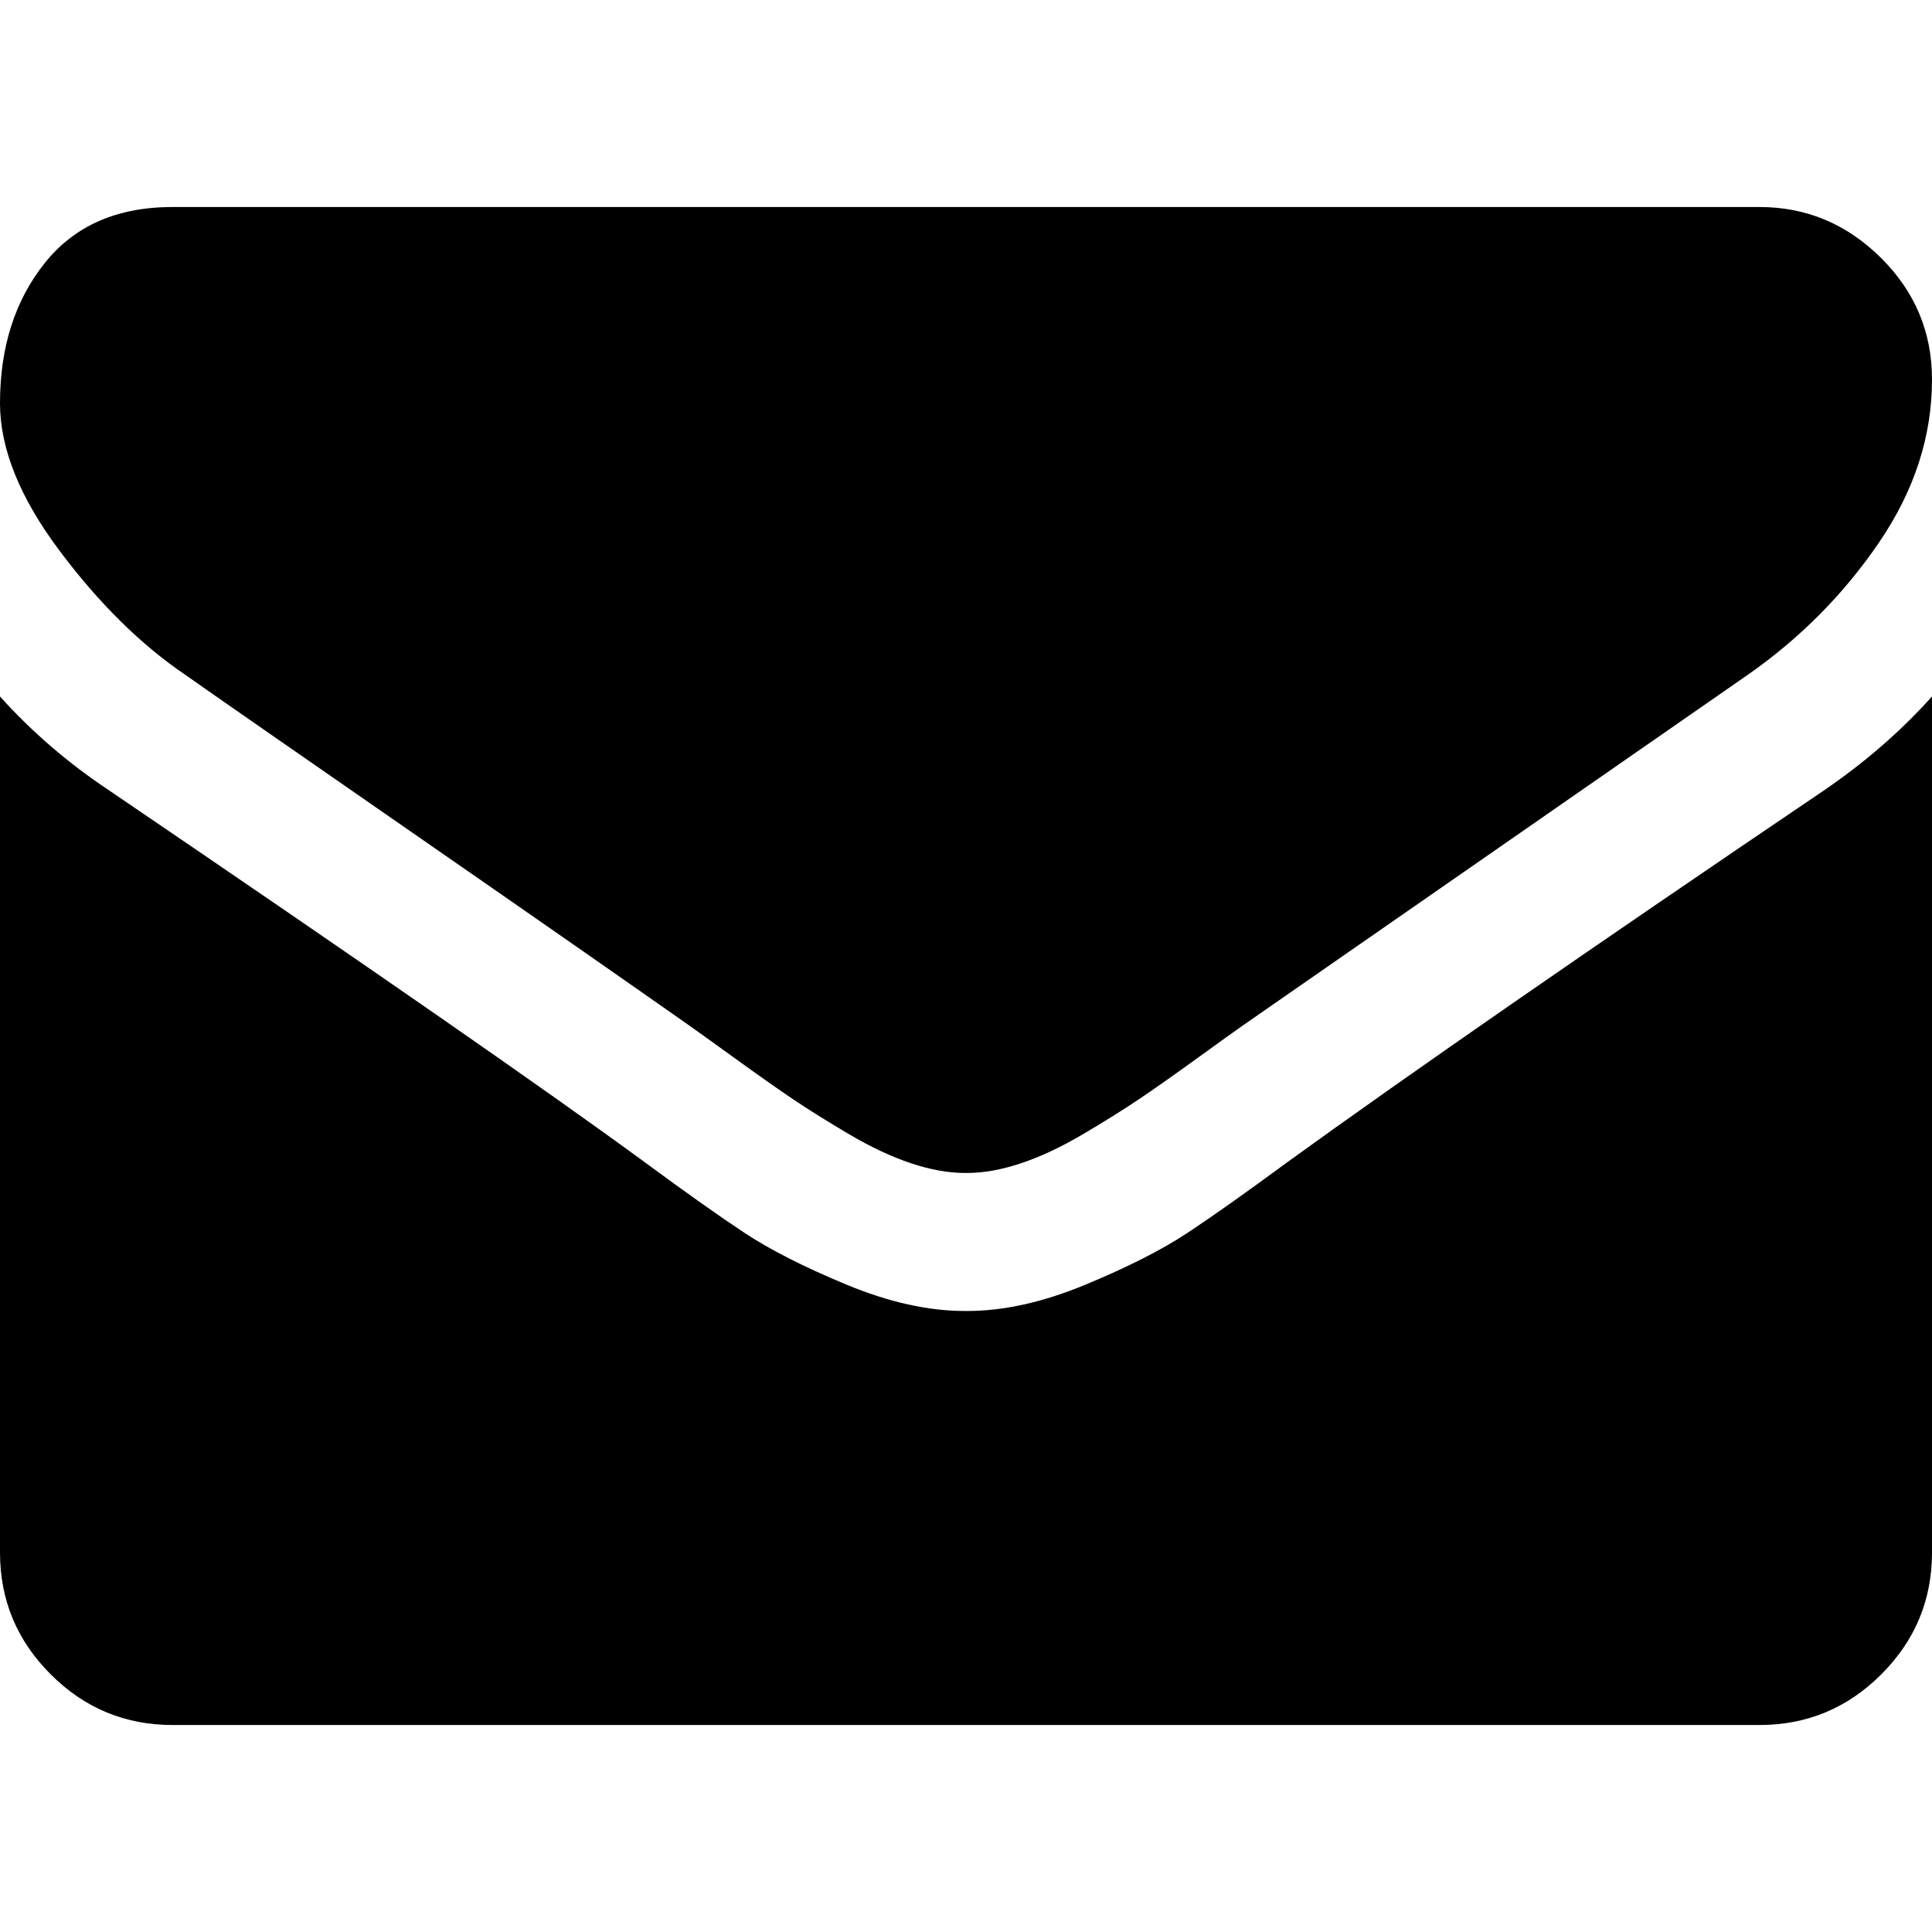
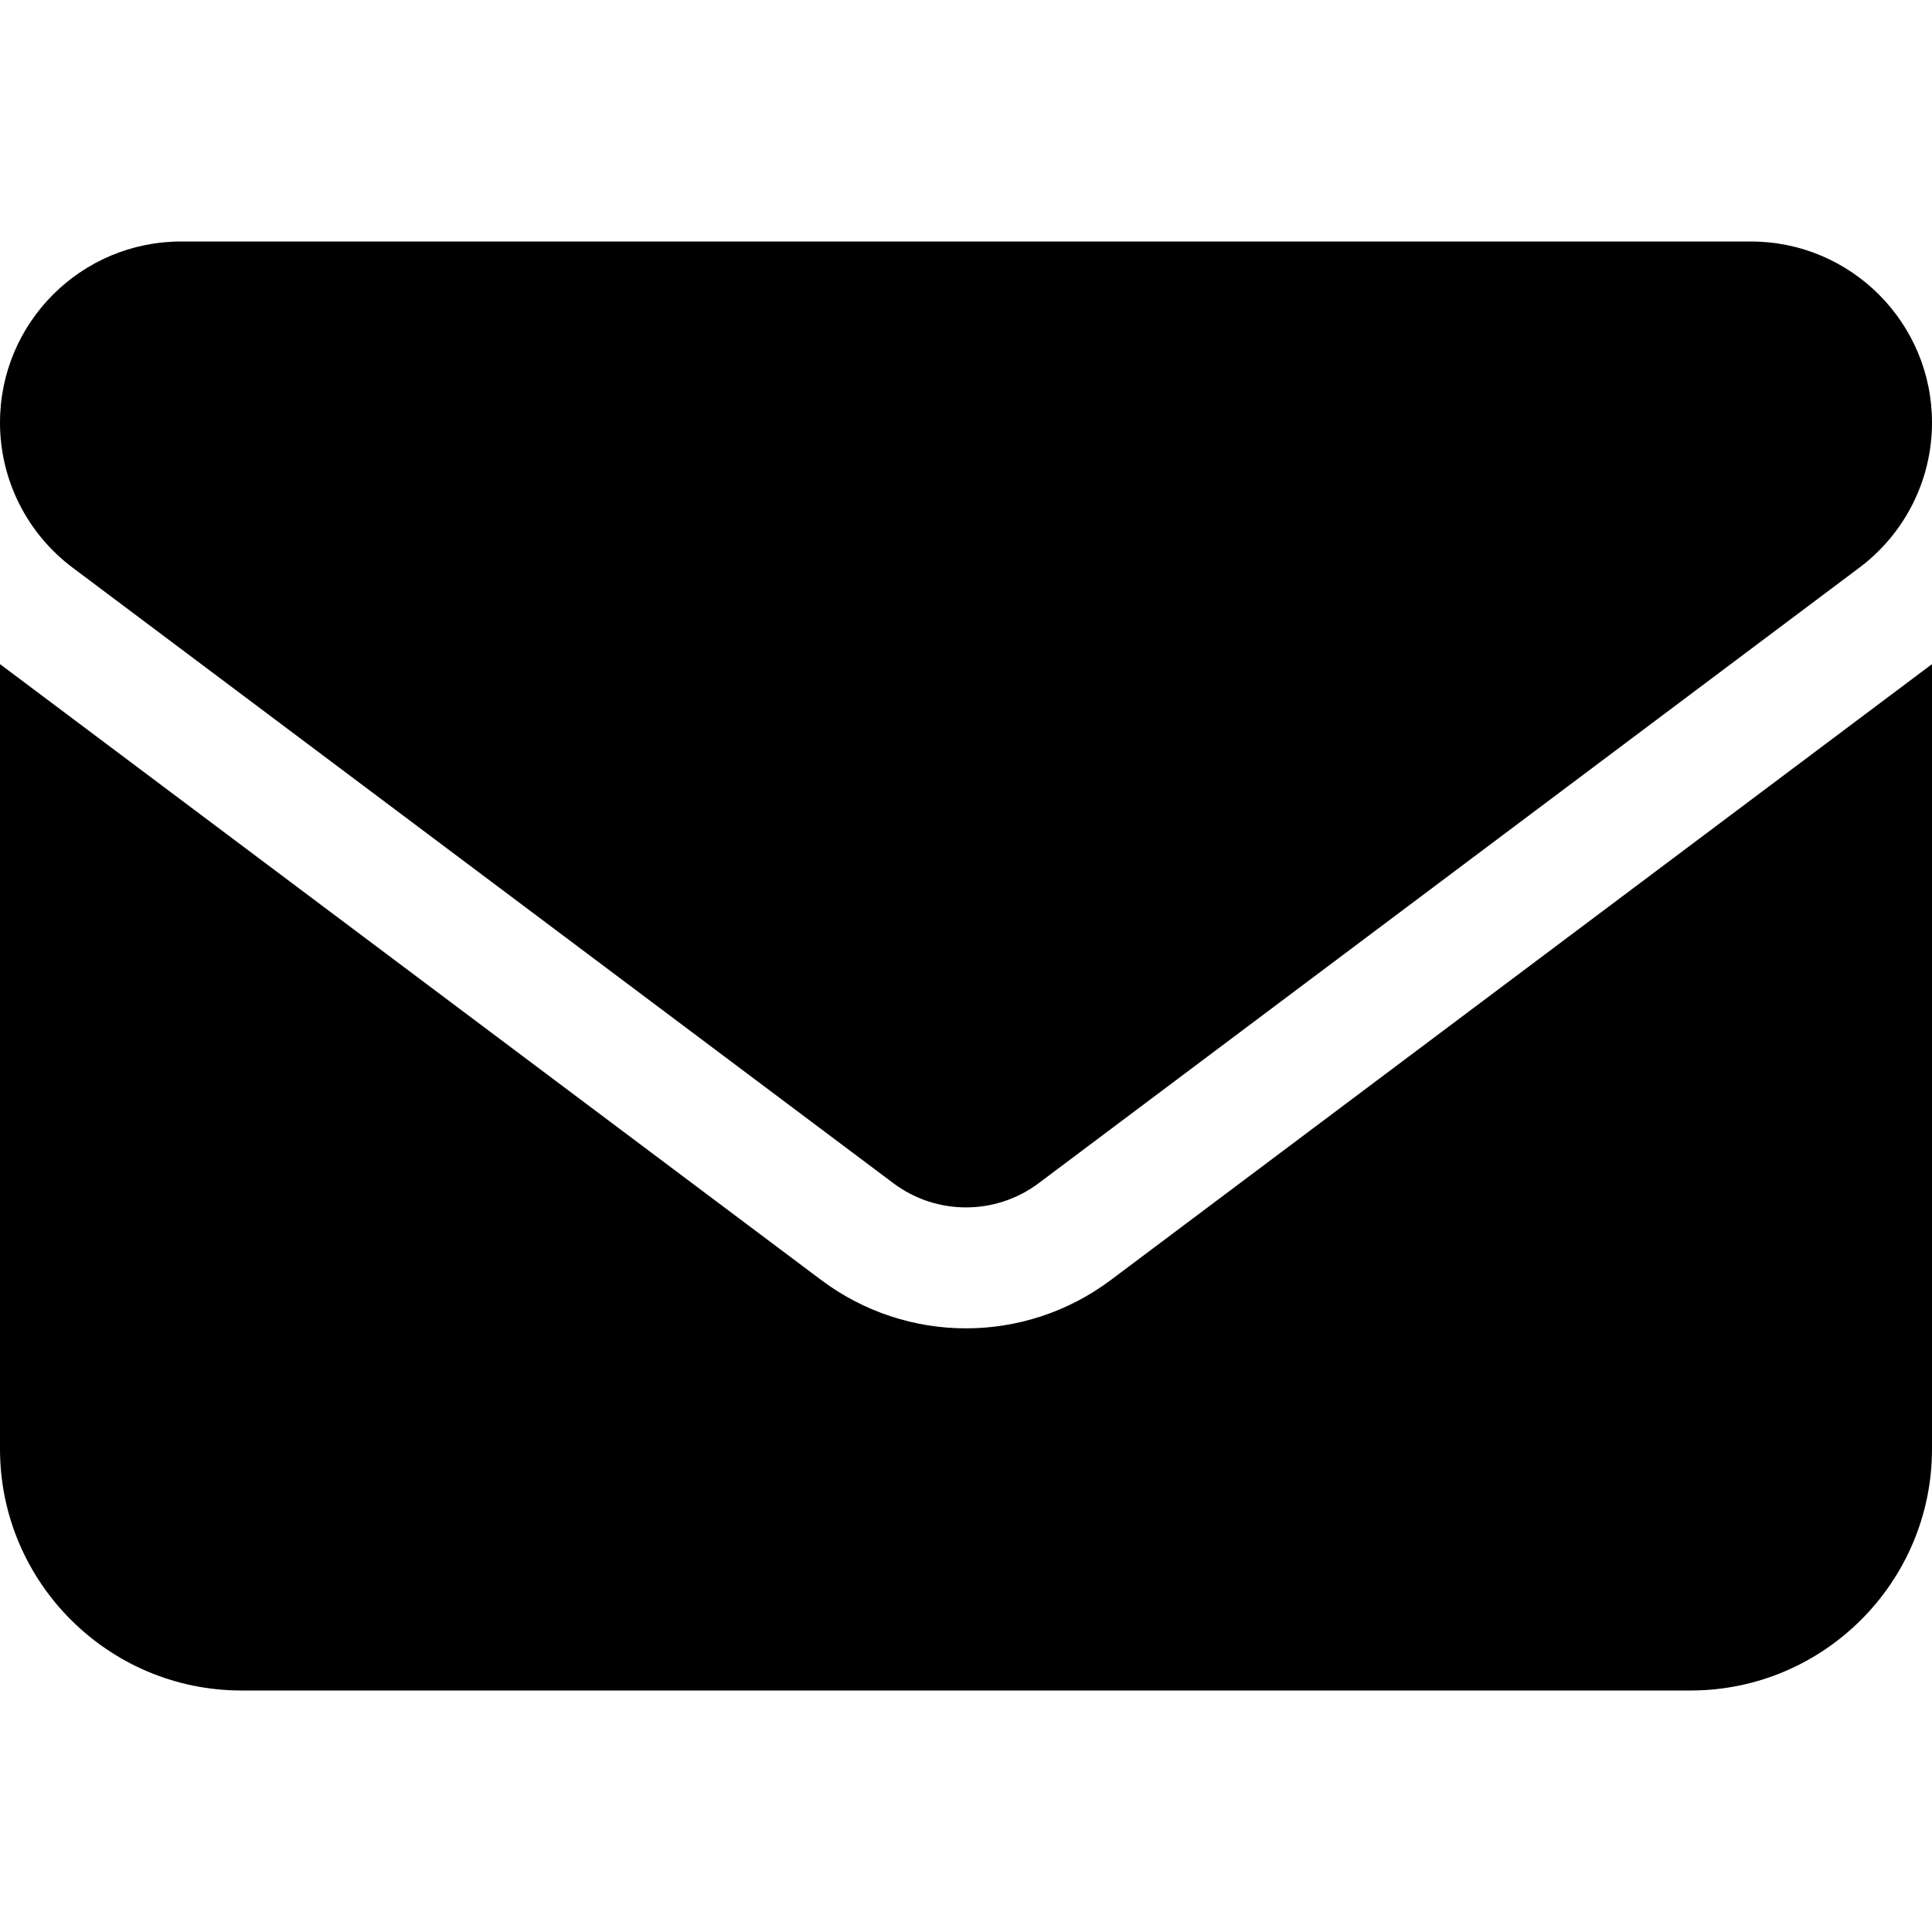
- <svg xmlns="http://www.w3.org/2000/svg" version="1.1" id="Capa_1" x="0px" y="0px" width="511.626px" height="511.626px" viewBox="0 0 511.626 511.626" style="enable-background:new 0 0 511.626 511.626;" xml:space="preserve">
-   <g>
-     <g>
-       <path d="M49.106,178.729c6.472,4.567,25.981,18.131,58.528,40.685c32.548,22.554,57.482,39.92,74.803,52.099    c1.903,1.335,5.946,4.237,12.131,8.71c6.186,4.476,11.326,8.093,15.416,10.852c4.093,2.758,9.041,5.852,14.849,9.277    c5.806,3.422,11.279,5.996,16.418,7.7c5.14,1.718,9.898,2.569,14.275,2.569h0.287h0.288c4.377,0,9.137-0.852,14.277-2.569    c5.137-1.704,10.615-4.281,16.416-7.7c5.804-3.429,10.752-6.52,14.845-9.277c4.093-2.759,9.229-6.376,15.417-10.852    c6.184-4.477,10.232-7.375,12.135-8.71c17.508-12.179,62.051-43.11,133.615-92.79c13.894-9.703,25.502-21.411,34.827-35.116    c9.332-13.699,13.993-28.07,13.993-43.105c0-12.564-4.523-23.319-13.565-32.264c-9.041-8.947-19.749-13.418-32.117-13.418H45.679    c-14.655,0-25.933,4.948-33.832,14.844C3.949,79.562,0,91.934,0,106.779c0,11.991,5.236,24.985,15.703,38.974    C26.169,159.743,37.307,170.736,49.106,178.729z" />
-       <path d="M483.072,209.275c-62.424,42.251-109.824,75.087-142.177,98.501c-10.849,7.991-19.65,14.229-26.409,18.699    c-6.759,4.473-15.748,9.041-26.98,13.702c-11.228,4.668-21.692,6.995-31.401,6.995h-0.291h-0.287    c-9.707,0-20.177-2.327-31.405-6.995c-11.228-4.661-20.223-9.229-26.98-13.702c-6.755-4.47-15.559-10.708-26.407-18.699    c-25.697-18.842-72.995-51.68-141.896-98.501C17.987,202.047,8.375,193.762,0,184.437v226.685c0,12.57,4.471,23.319,13.418,32.265    c8.945,8.949,19.701,13.422,32.264,13.422h420.266c12.56,0,23.315-4.473,32.261-13.422c8.949-8.949,13.418-19.694,13.418-32.265    V184.437C503.441,193.569,493.927,201.854,483.072,209.275z" />
-     </g>
-   </g>
-   <g>
- </g>
-   <g>
- </g>
-   <g>
- </g>
-   <g>
- </g>
-   <g>
- </g>
-   <g>
- </g>
-   <g>
- </g>
-   <g>
- </g>
-   <g>
- </g>
-   <g>
- </g>
-   <g>
- </g>
-   <g>
- </g>
-   <g>
- </g>
-   <g>
- </g>
-   <g>
- </g>
+ <svg xmlns="http://www.w3.org/2000/svg" viewBox="0 0 512 512">
+   <path d="M48 64C21.5 64 0 85.5 0 112c0 15.1 7.1 29.3 19.2 38.4L236.8 313.6c11.4 8.5 27 8.5 38.4 0L492.8 150.4c12.1-9.1 19.2-23.3 19.2-38.4c0-26.5-21.5-48-48-48L48 64zM0 176L0 384c0 35.3 28.7 64 64 64l384 0c35.3 0 64-28.7 64-64l0-208L294.4 339.2c-22.8 17.1-54 17.1-76.8 0L0 176z" />
</svg>
